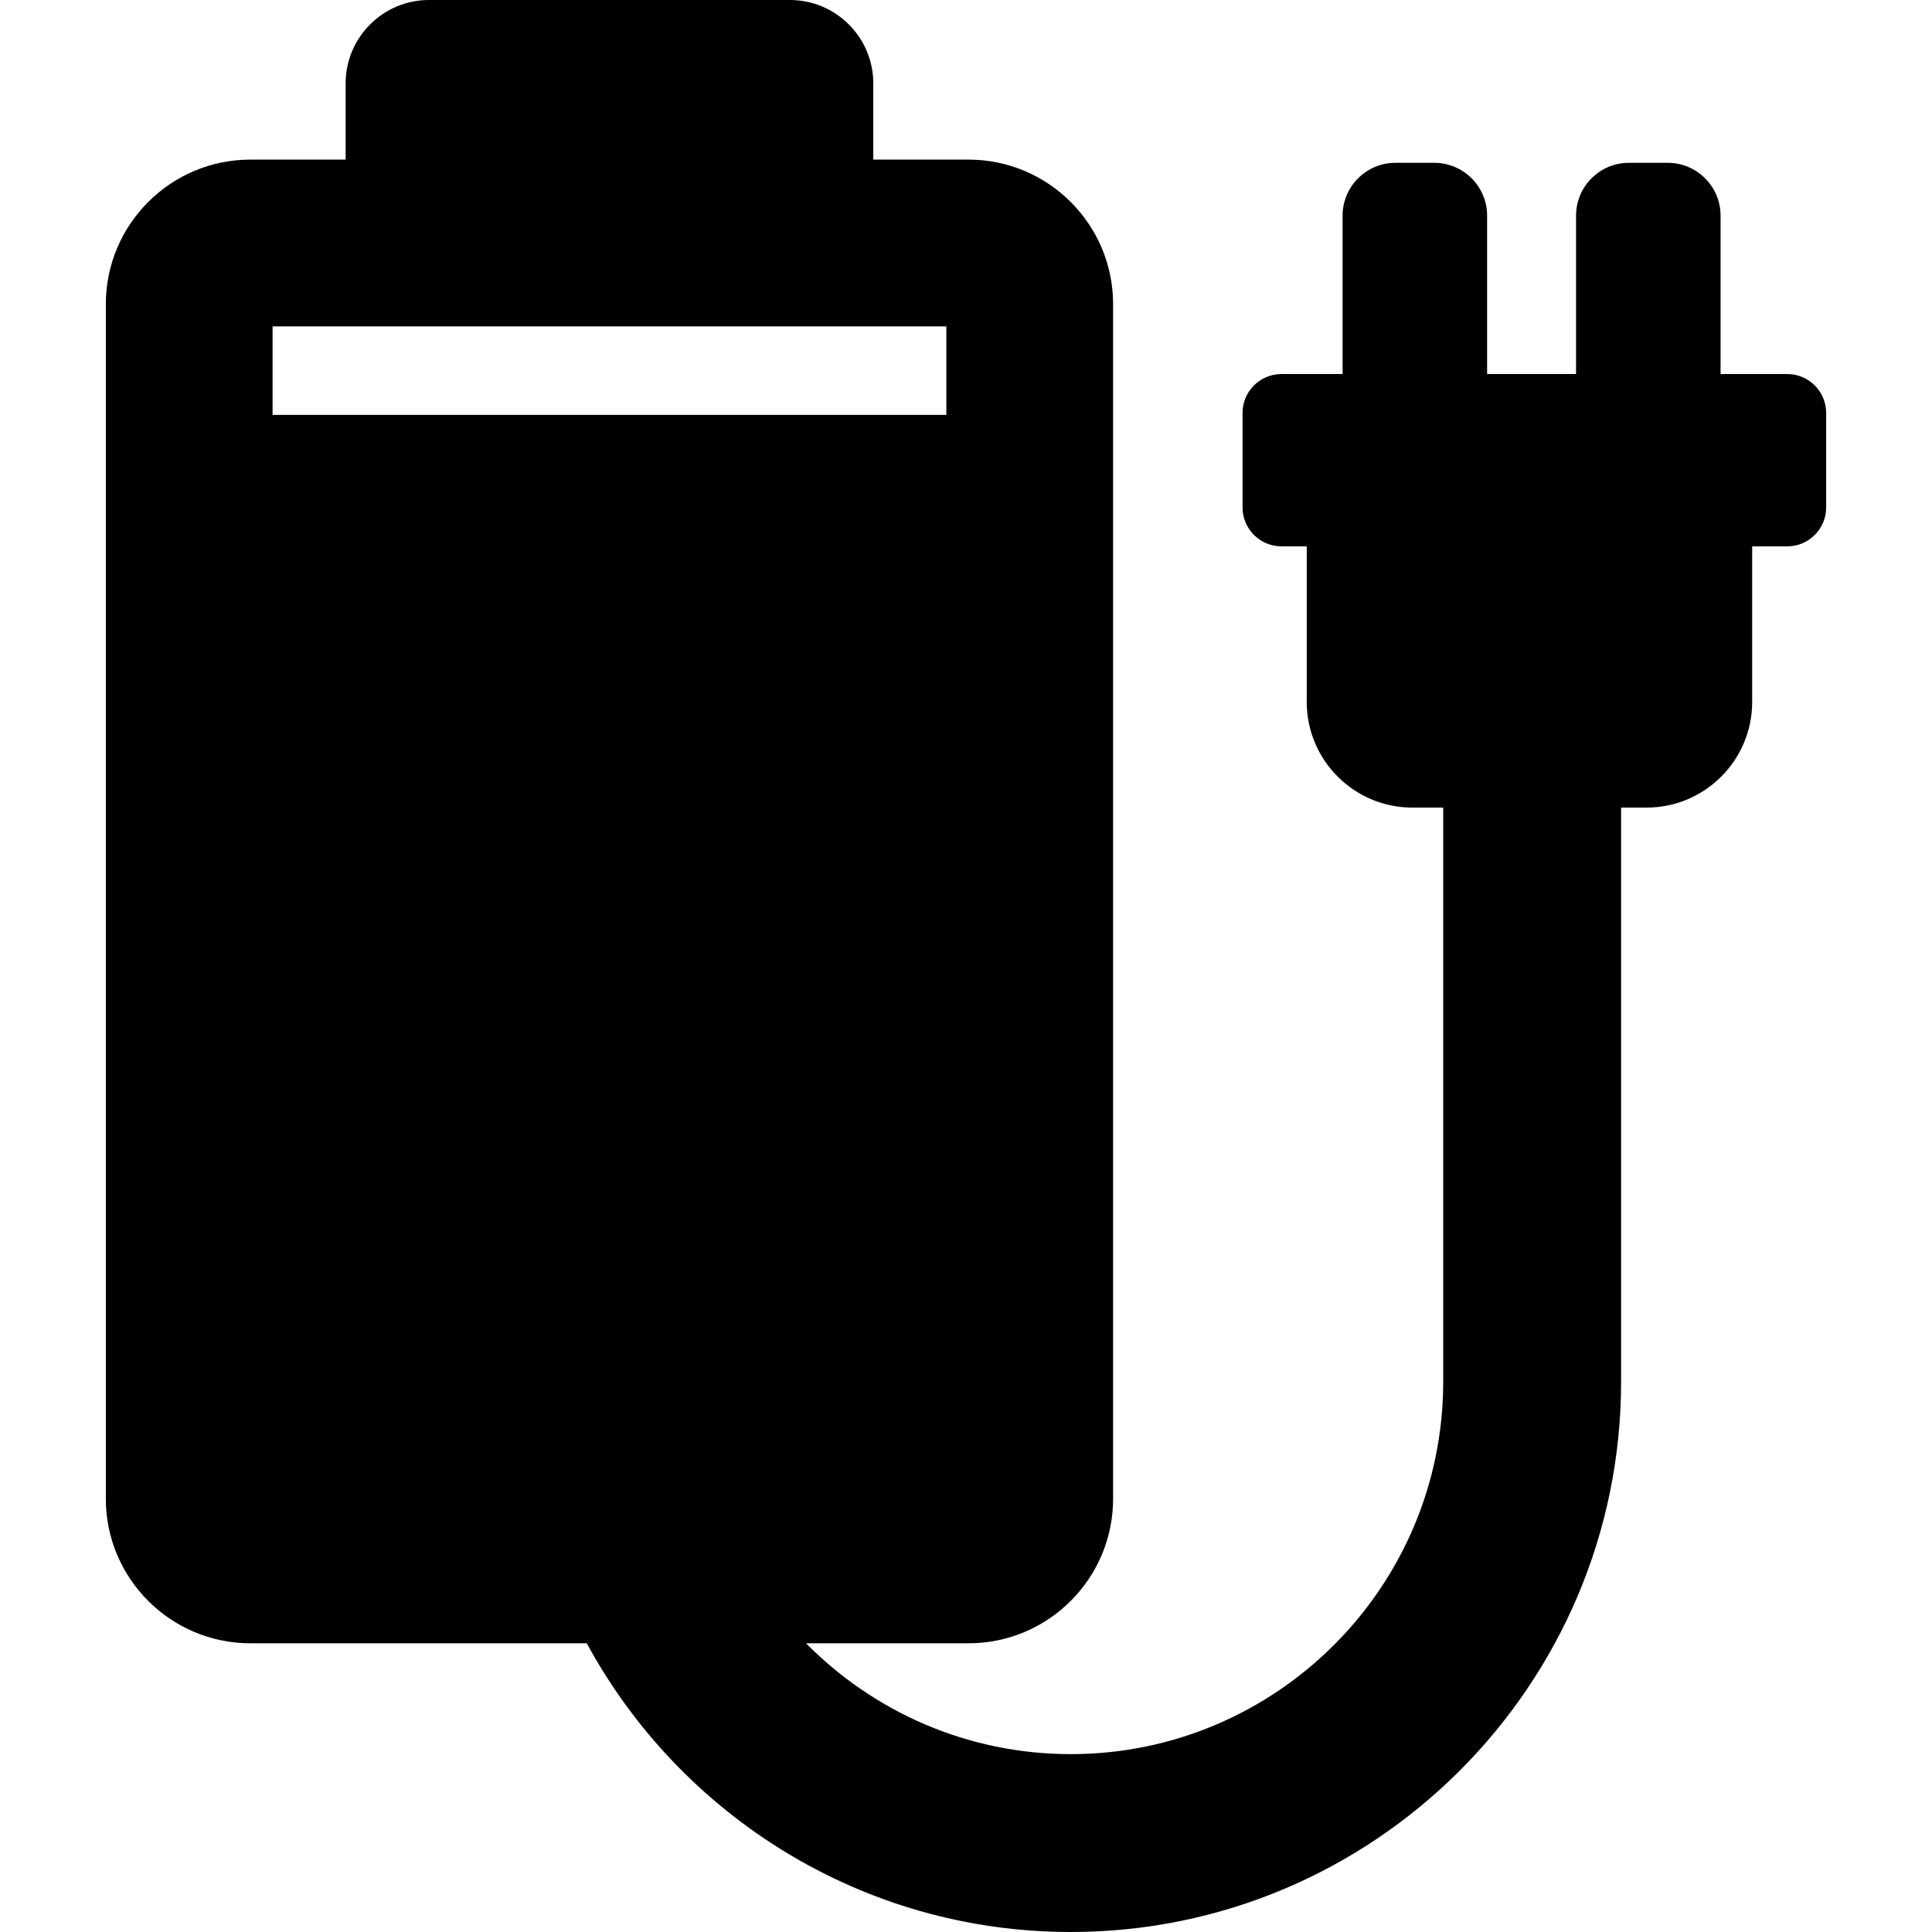
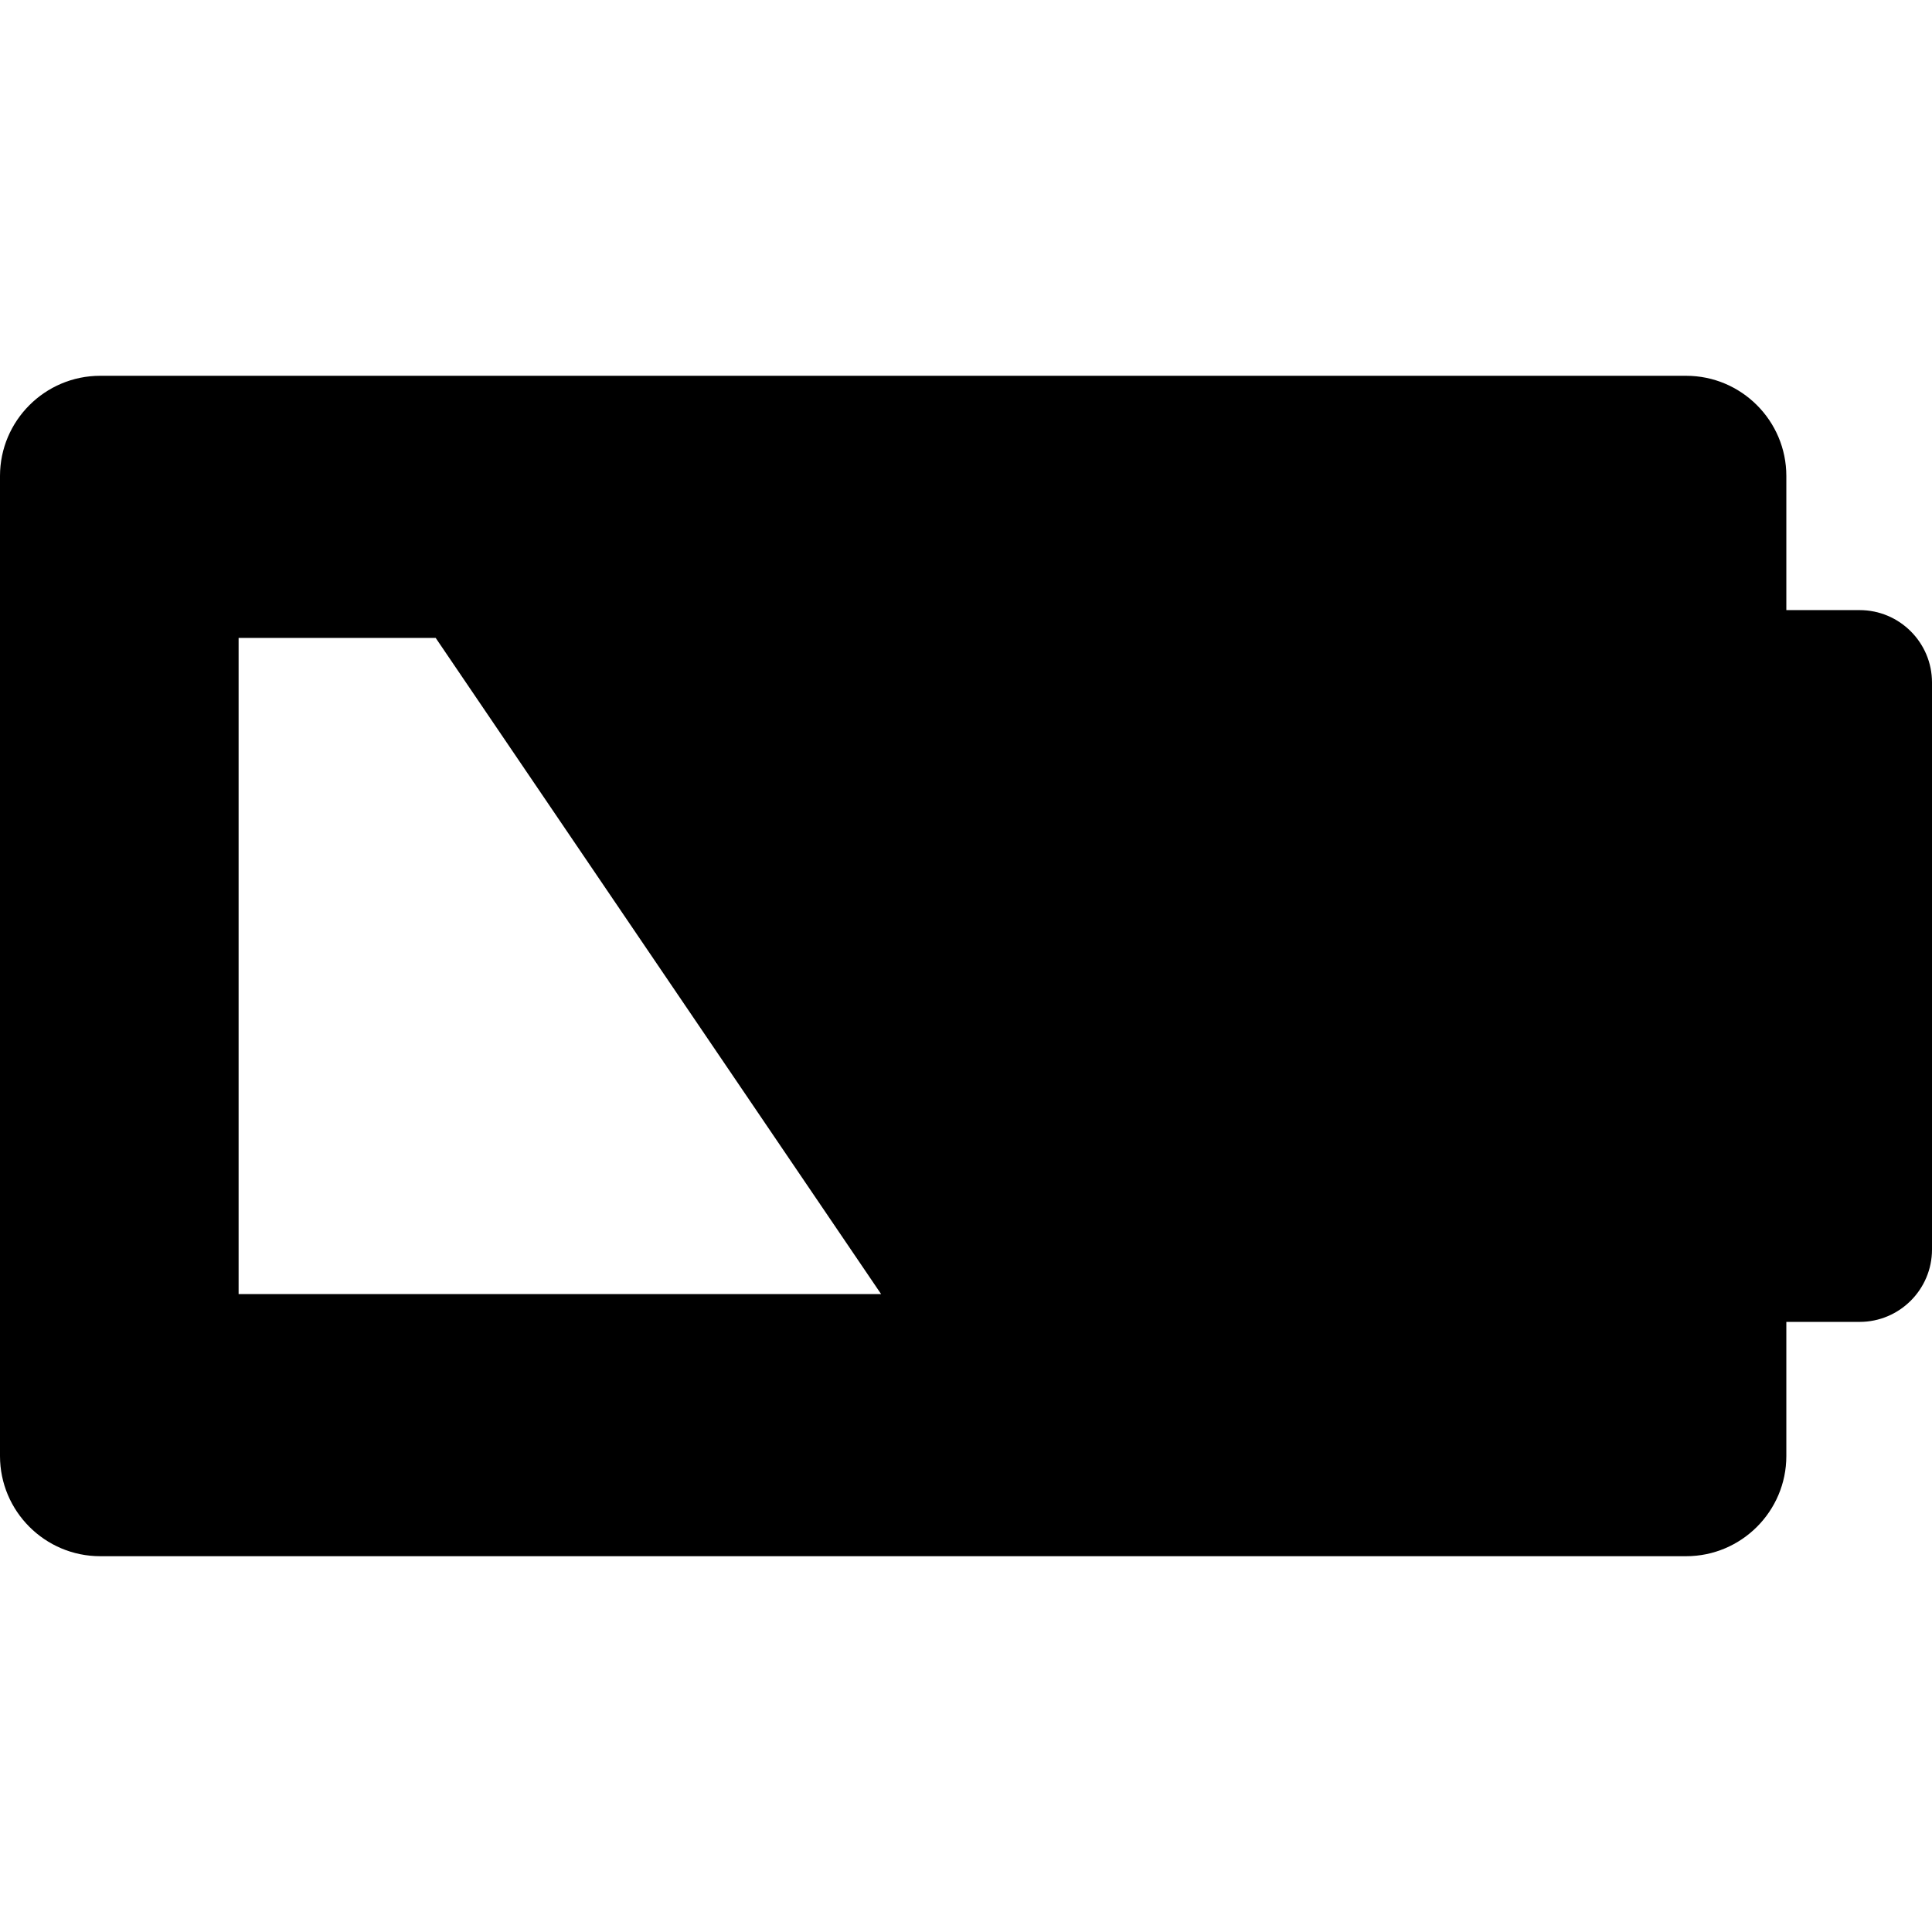
- <svg xmlns="http://www.w3.org/2000/svg" version="1.1" id="Capa_1" x="0px" y="0px" viewBox="0 0 347.586 347.586" style="enable-background:new 0 0 347.586 347.586;" xml:space="preserve">
-   <path d="M321.546,67.293h-12v-28.5c0-5.238-4.262-9.5-9.5-9.5h-7c-5.238,0-9.5,4.262-9.5,9.5v28.5h-16v-28.5  c0-5.238-4.262-9.5-9.5-9.5h-7c-5.238,0-9.5,4.262-9.5,9.5v28.5h-11c-3.86,0-7,3.141-7,7v17c0,3.859,3.14,7,7,7h4.55v28.002  c0,10.477,8.523,19,19,19h5.553v103.291c0,36.944-30.056,67-67,67c-18.619,0-35.482-7.64-47.637-19.942h29.246  c14.336,0,26-11.663,26-26V54.716c0-14.337-11.664-26-26-26h-17.144V15c0-8.271-6.729-15-15-15H77.183c-8.271,0-15,6.729-15,15  v13.716H45.04c-14.336,0-26,11.663-26,26v214.928c0,14.337,11.664,26,26,26h60.527c16.769,30.909,49.516,51.942,87.083,51.942  c54.589,0,99-44.411,99-99V145.295h4.584c10.477,0,19-8.523,19-19V98.293h6.313c3.86,0,7-3.141,7-7v-17  C328.546,70.434,325.406,67.293,321.546,67.293z M49.04,58.716h121.219V74.64H49.04V58.716z" />
+ <svg xmlns="http://www.w3.org/2000/svg" version="1.1" id="Capa_1" x="0px" y="0px" viewBox="0 0 347.021 347.021" style="enable-background:new 0 0 347.021 347.021;" xml:space="preserve">
+   <path d="M334.021,109.586h-13.163V85.499c0-9.925-8.075-18-18-18H18c-9.925,0-18,8.075-18,18v176.023c0,9.925,8.075,18,18,18  h284.858c9.925,0,18-8.075,18-18v-24.087h13.163c7.168,0,13-5.832,13-13v-101.85C347.021,115.418,341.189,109.586,334.021,109.586z   M42.858,232.436v-117.85h35.402l80,117.85H42.858z" />
  <g>
</g>
  <g>
</g>
  <g>
</g>
  <g>
</g>
  <g>
</g>
  <g>
</g>
  <g>
</g>
  <g>
</g>
  <g>
</g>
  <g>
</g>
  <g>
</g>
  <g>
</g>
  <g>
</g>
  <g>
</g>
  <g>
</g>
</svg>
